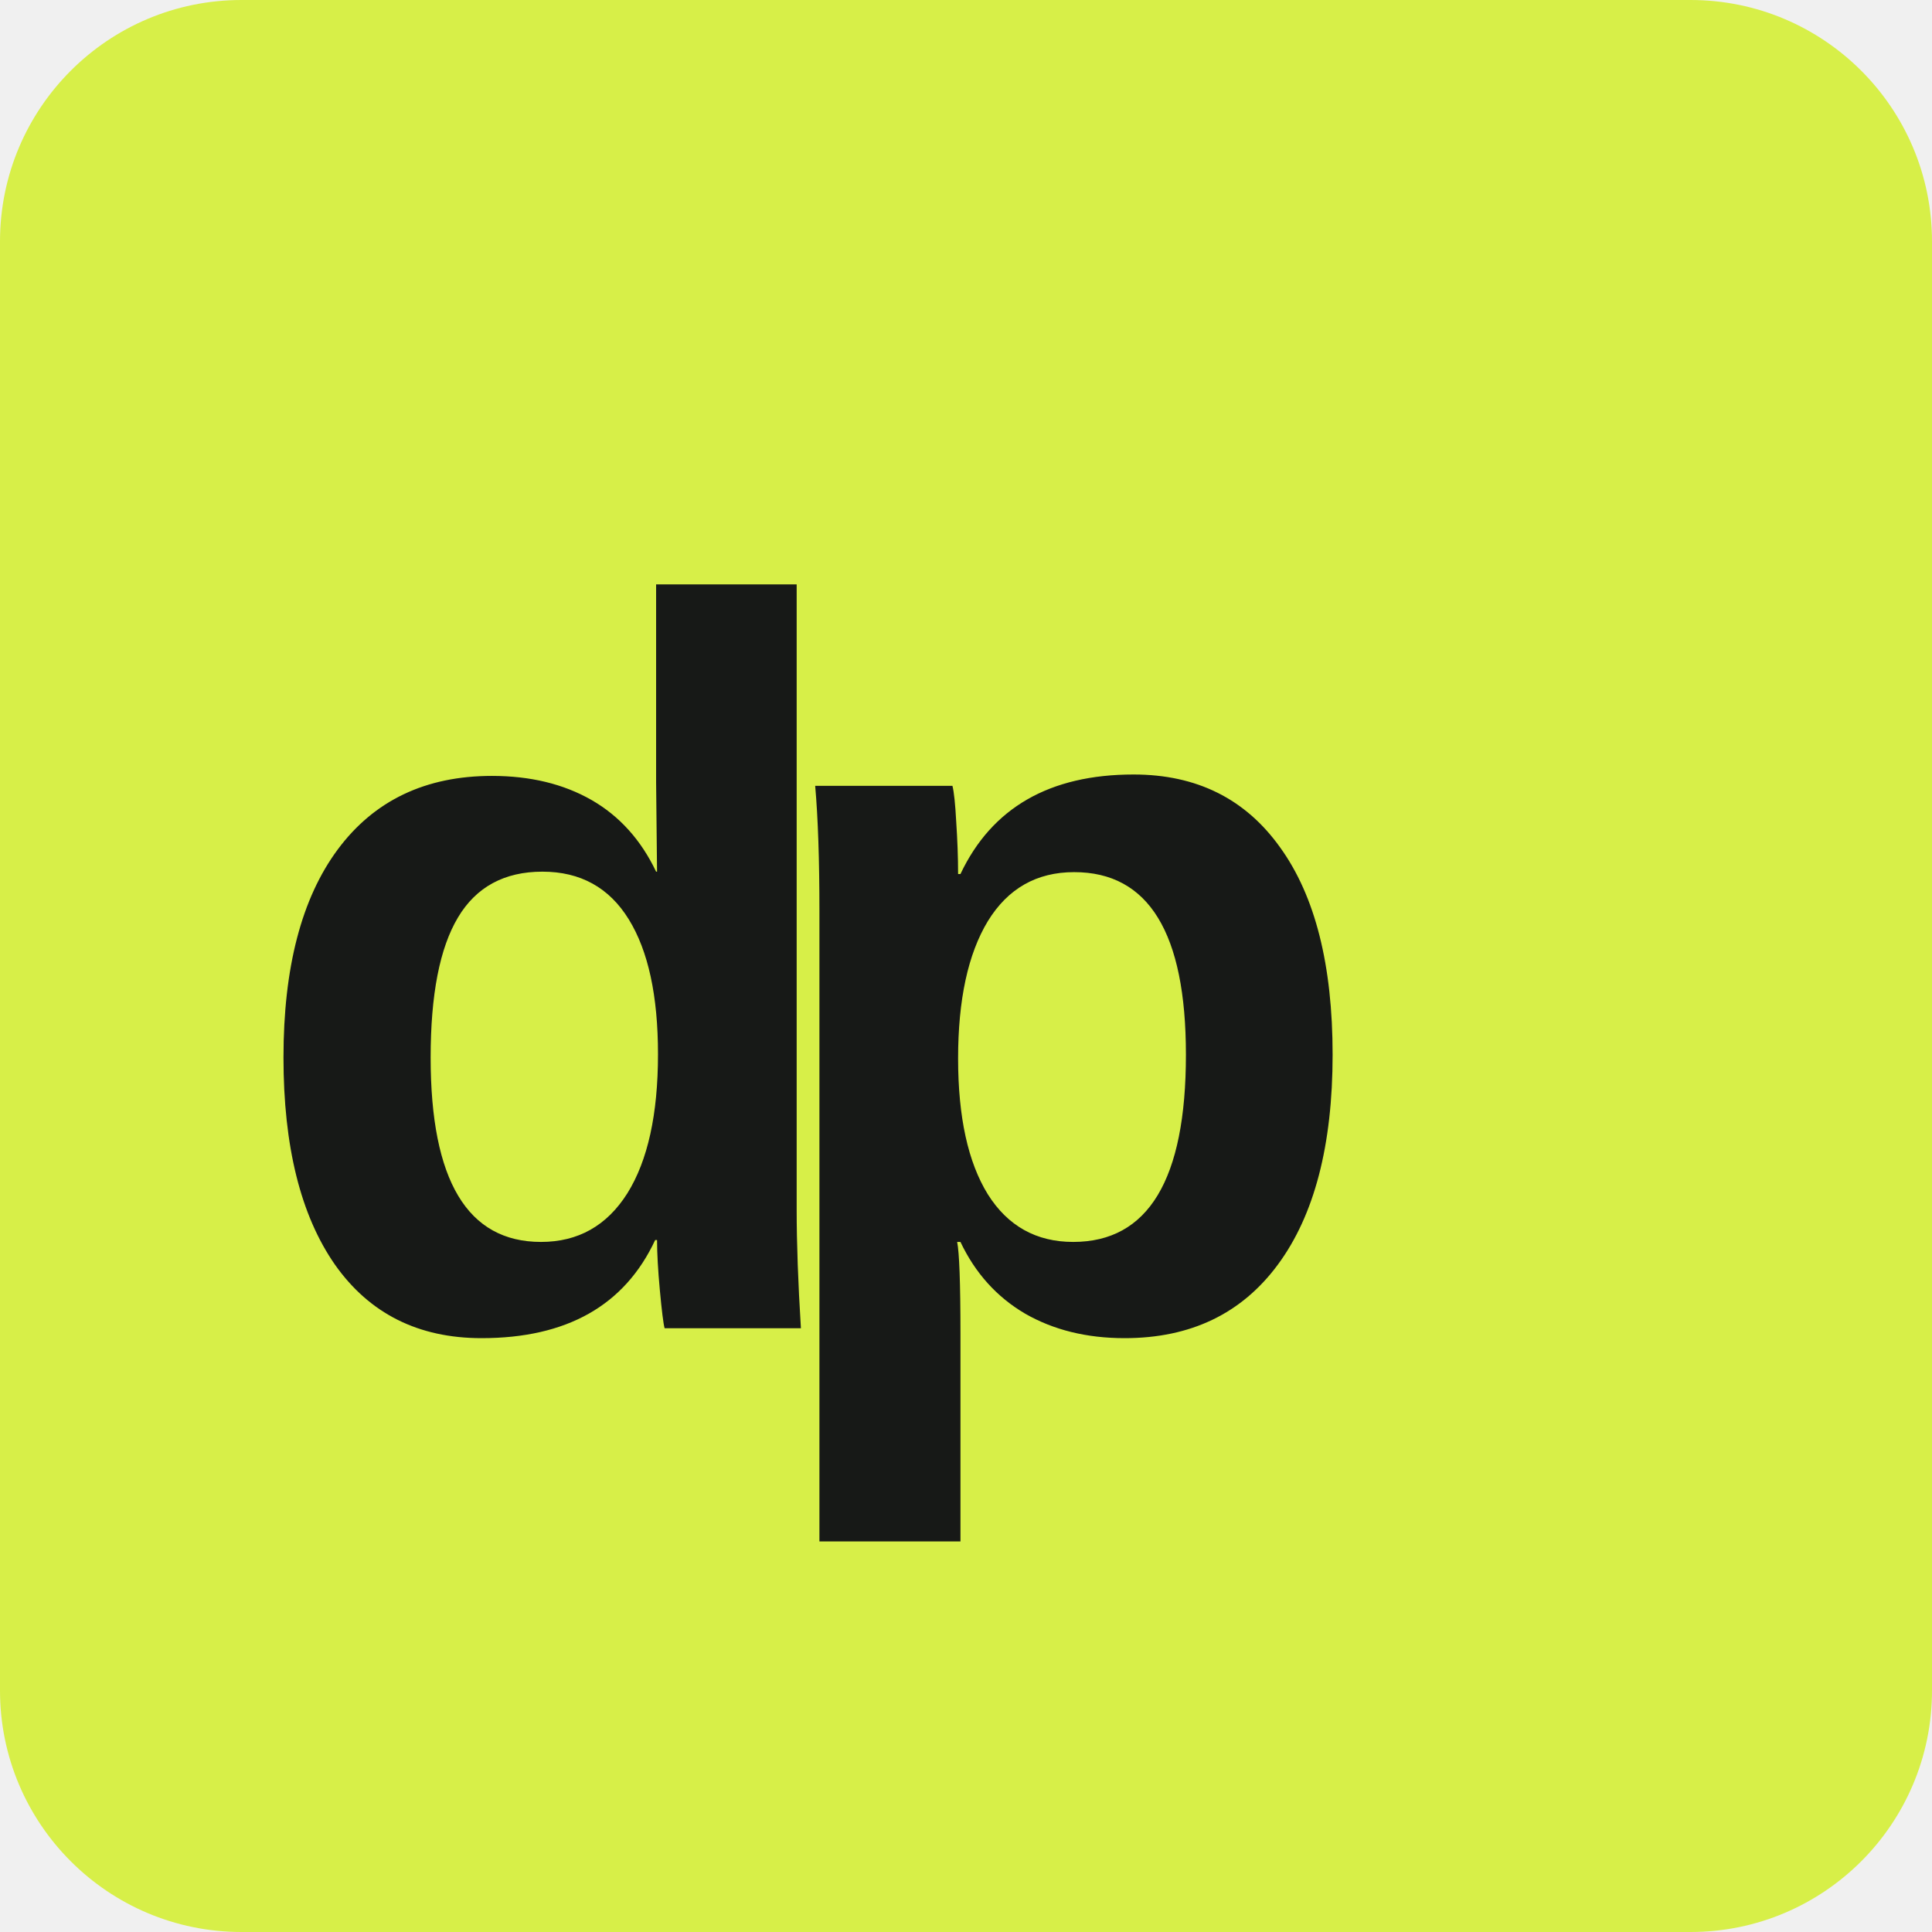
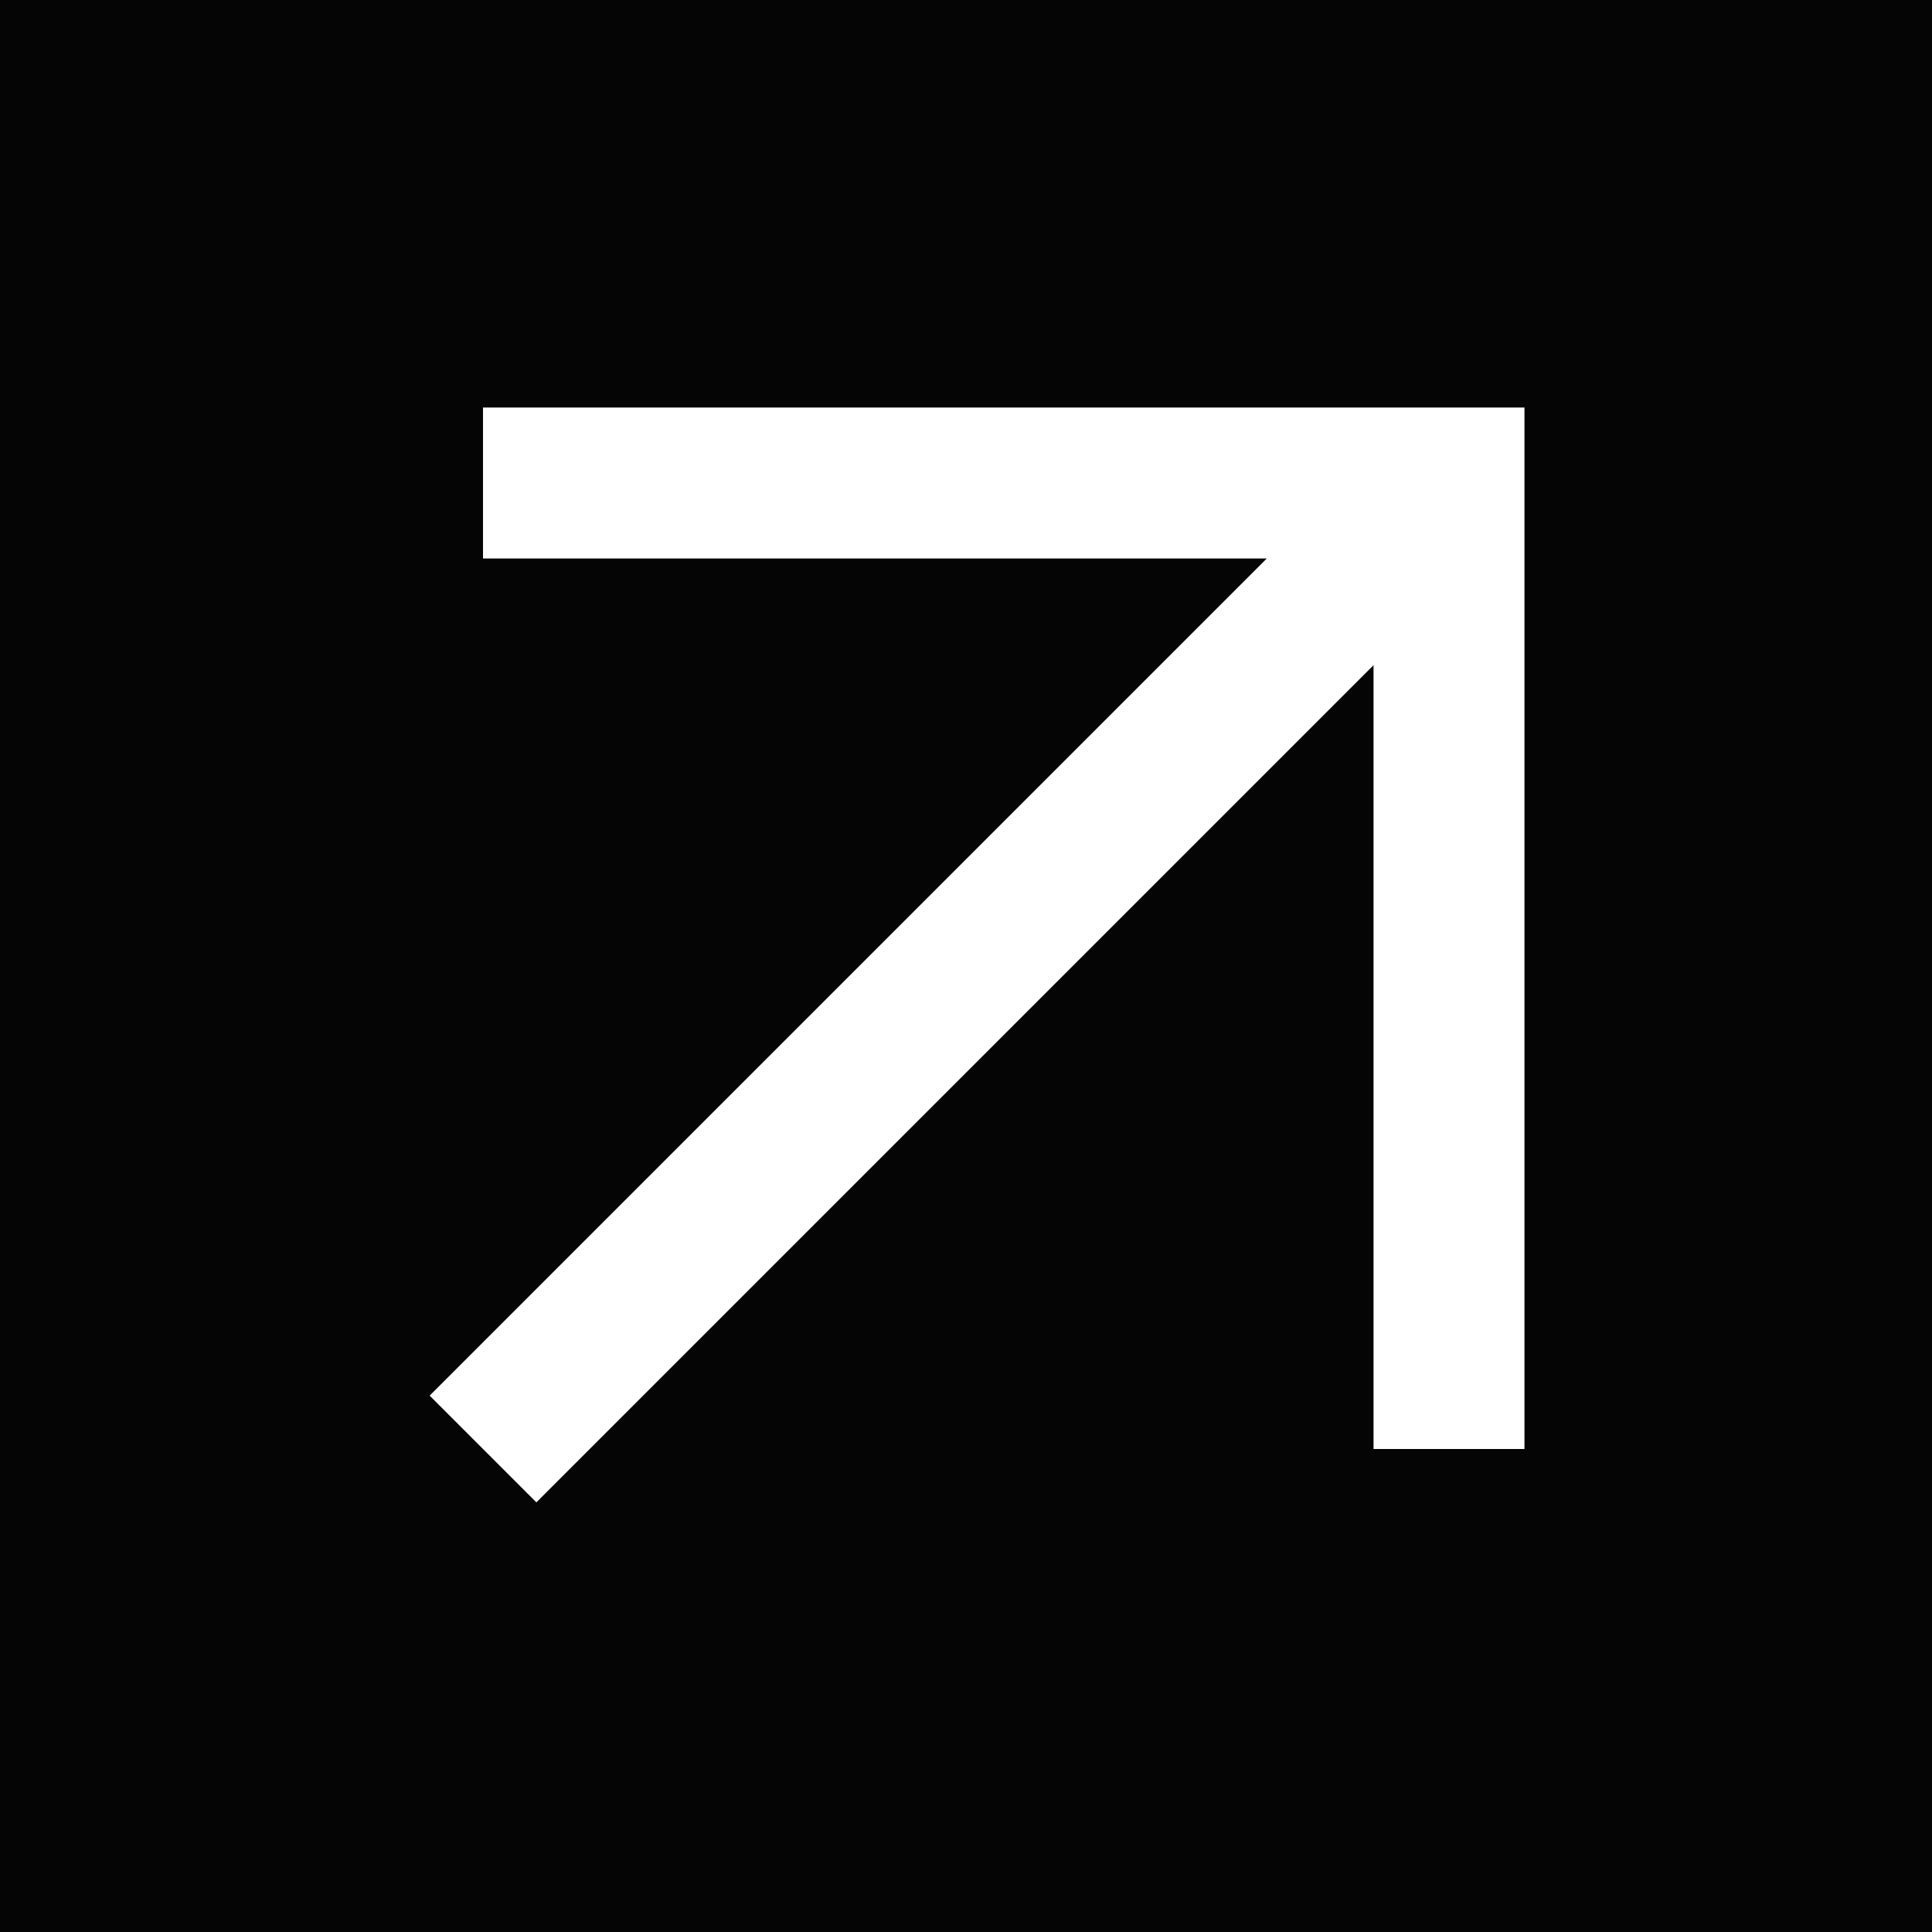
<svg xmlns="http://www.w3.org/2000/svg" viewBox="0 0 64 64">
-   <rect width="64" height="64" rx="8" fill="#d7ef48" />
-   <text x="8" y="44" fill="#171917" font-family="Arial,sans-serif" font-size="34" font-weight="700" letter-spacing="-4">dp</text>
+   <rect width="64" height="64" fill="#050505" />
+   <path d="M16 48 48 16M16 16h32v32" fill="none" stroke="#fff" stroke-width="5" />
</svg>
